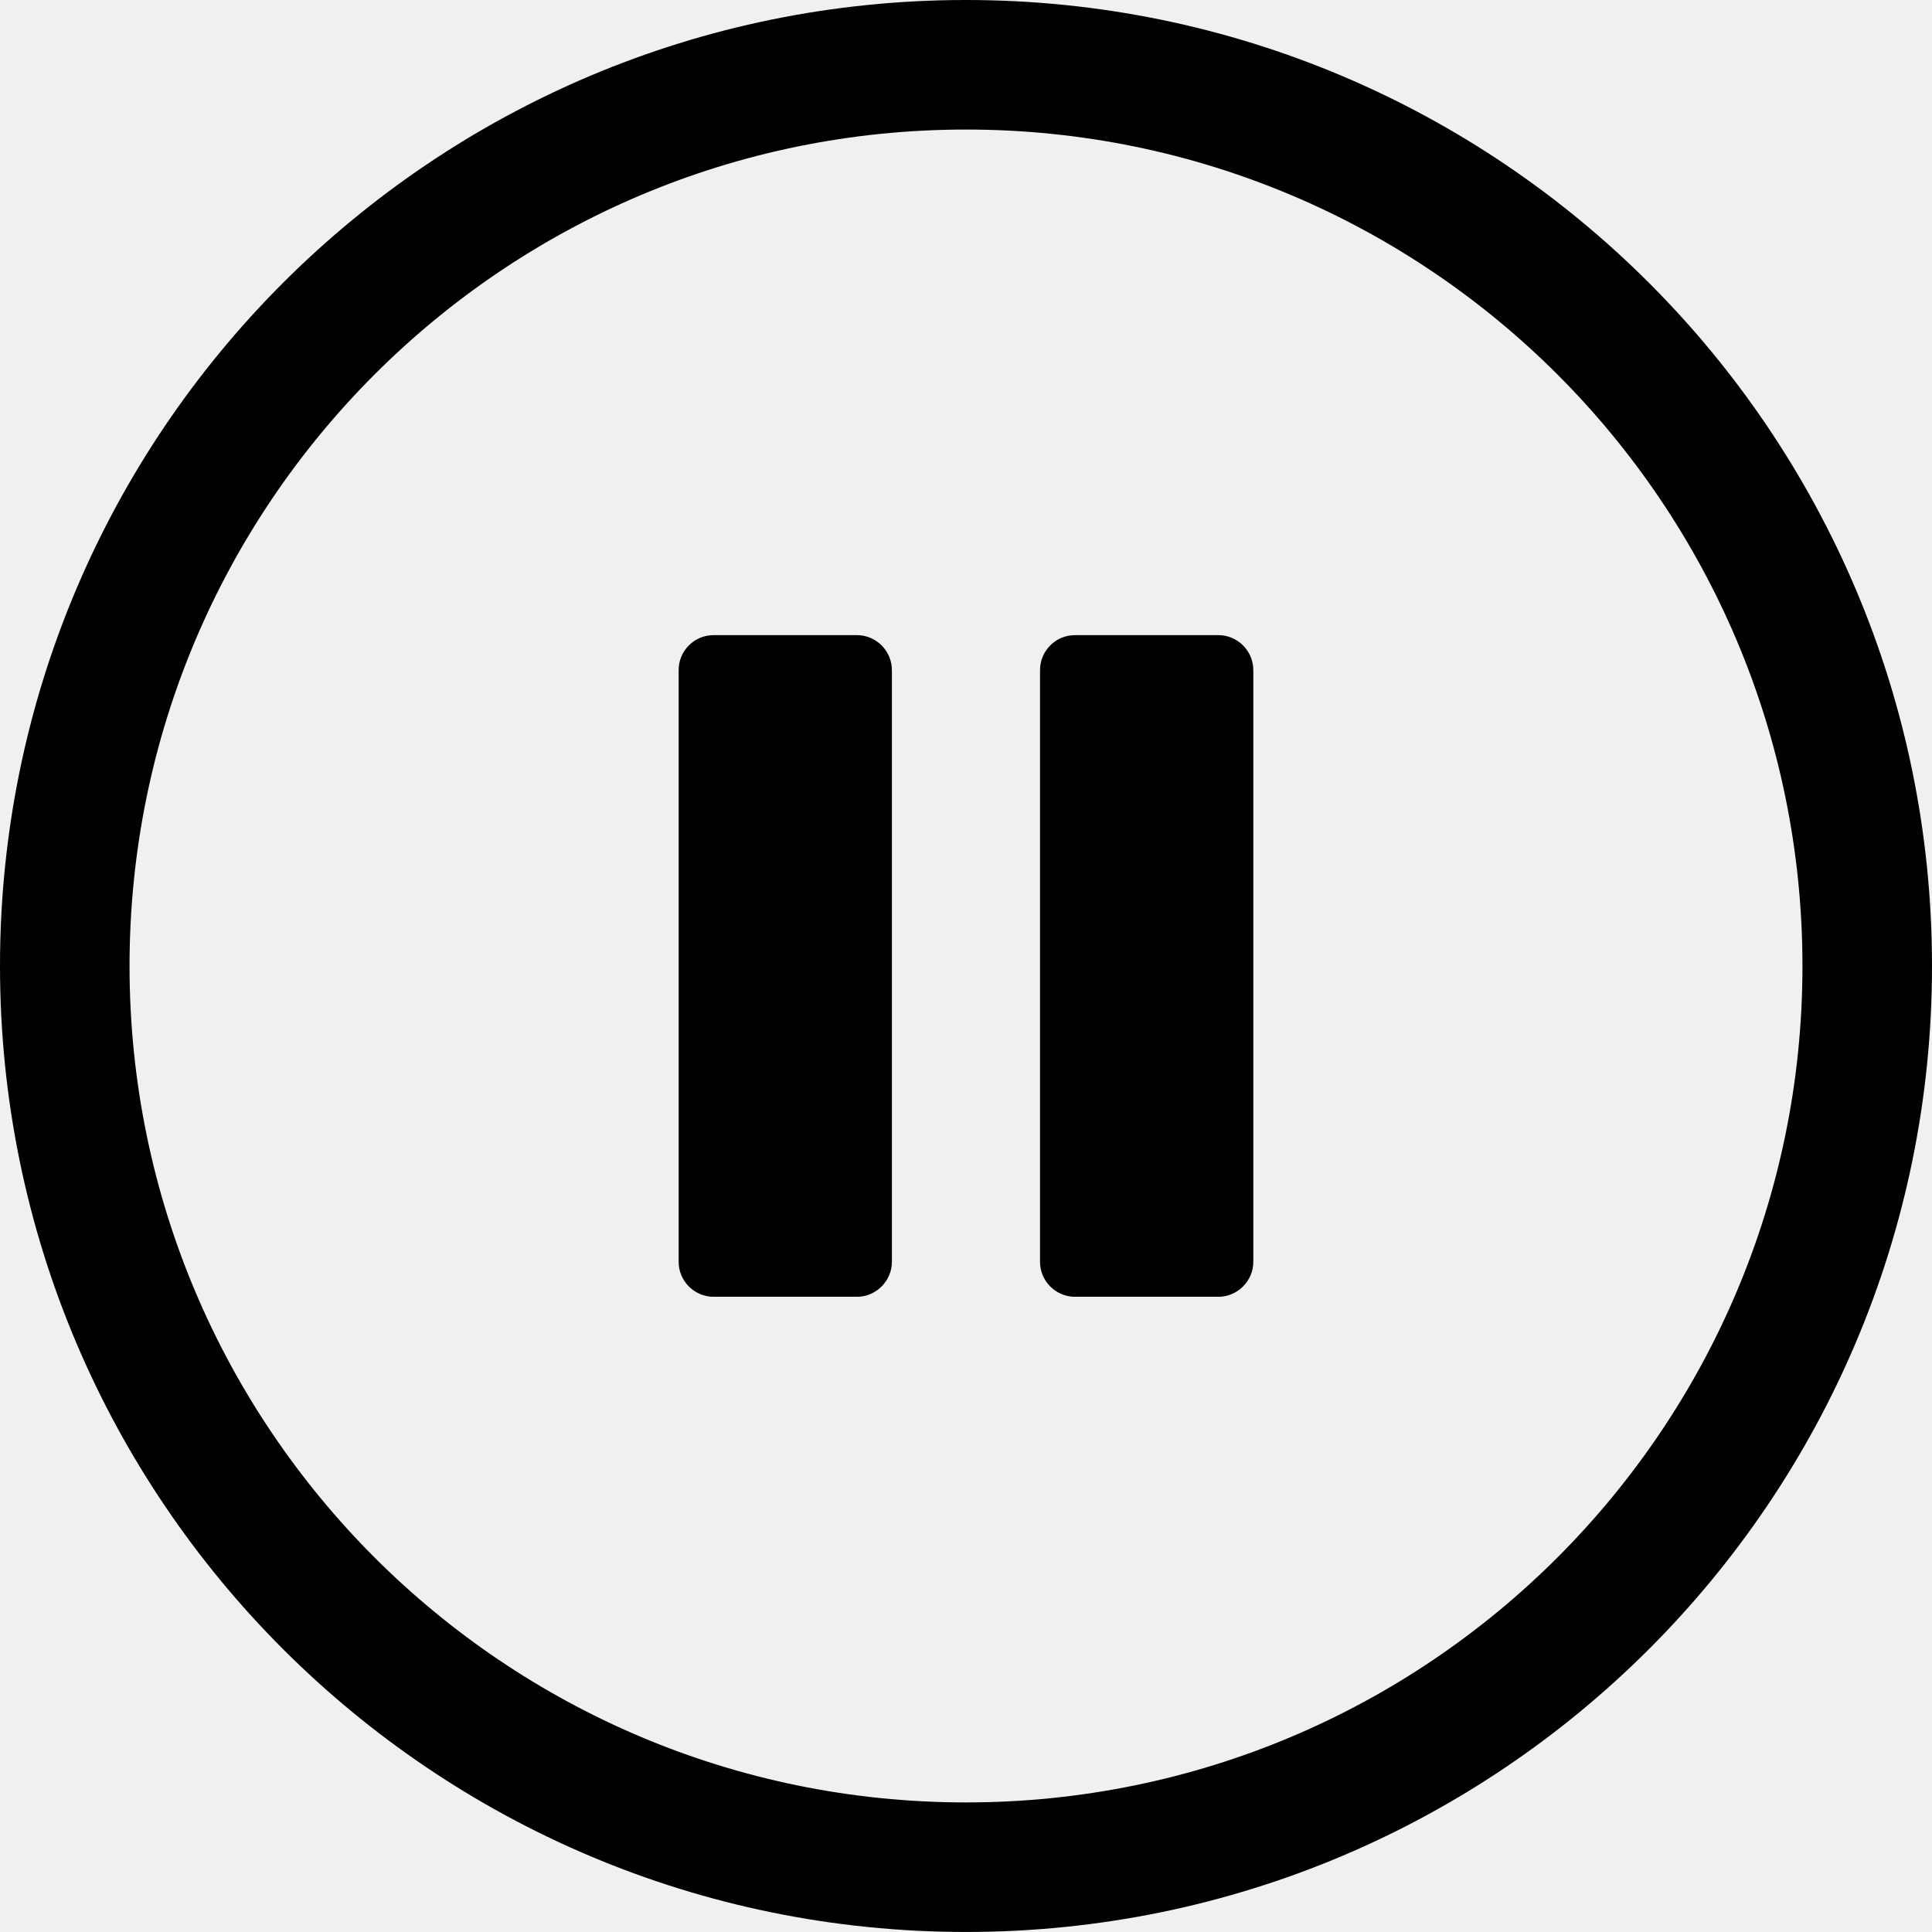
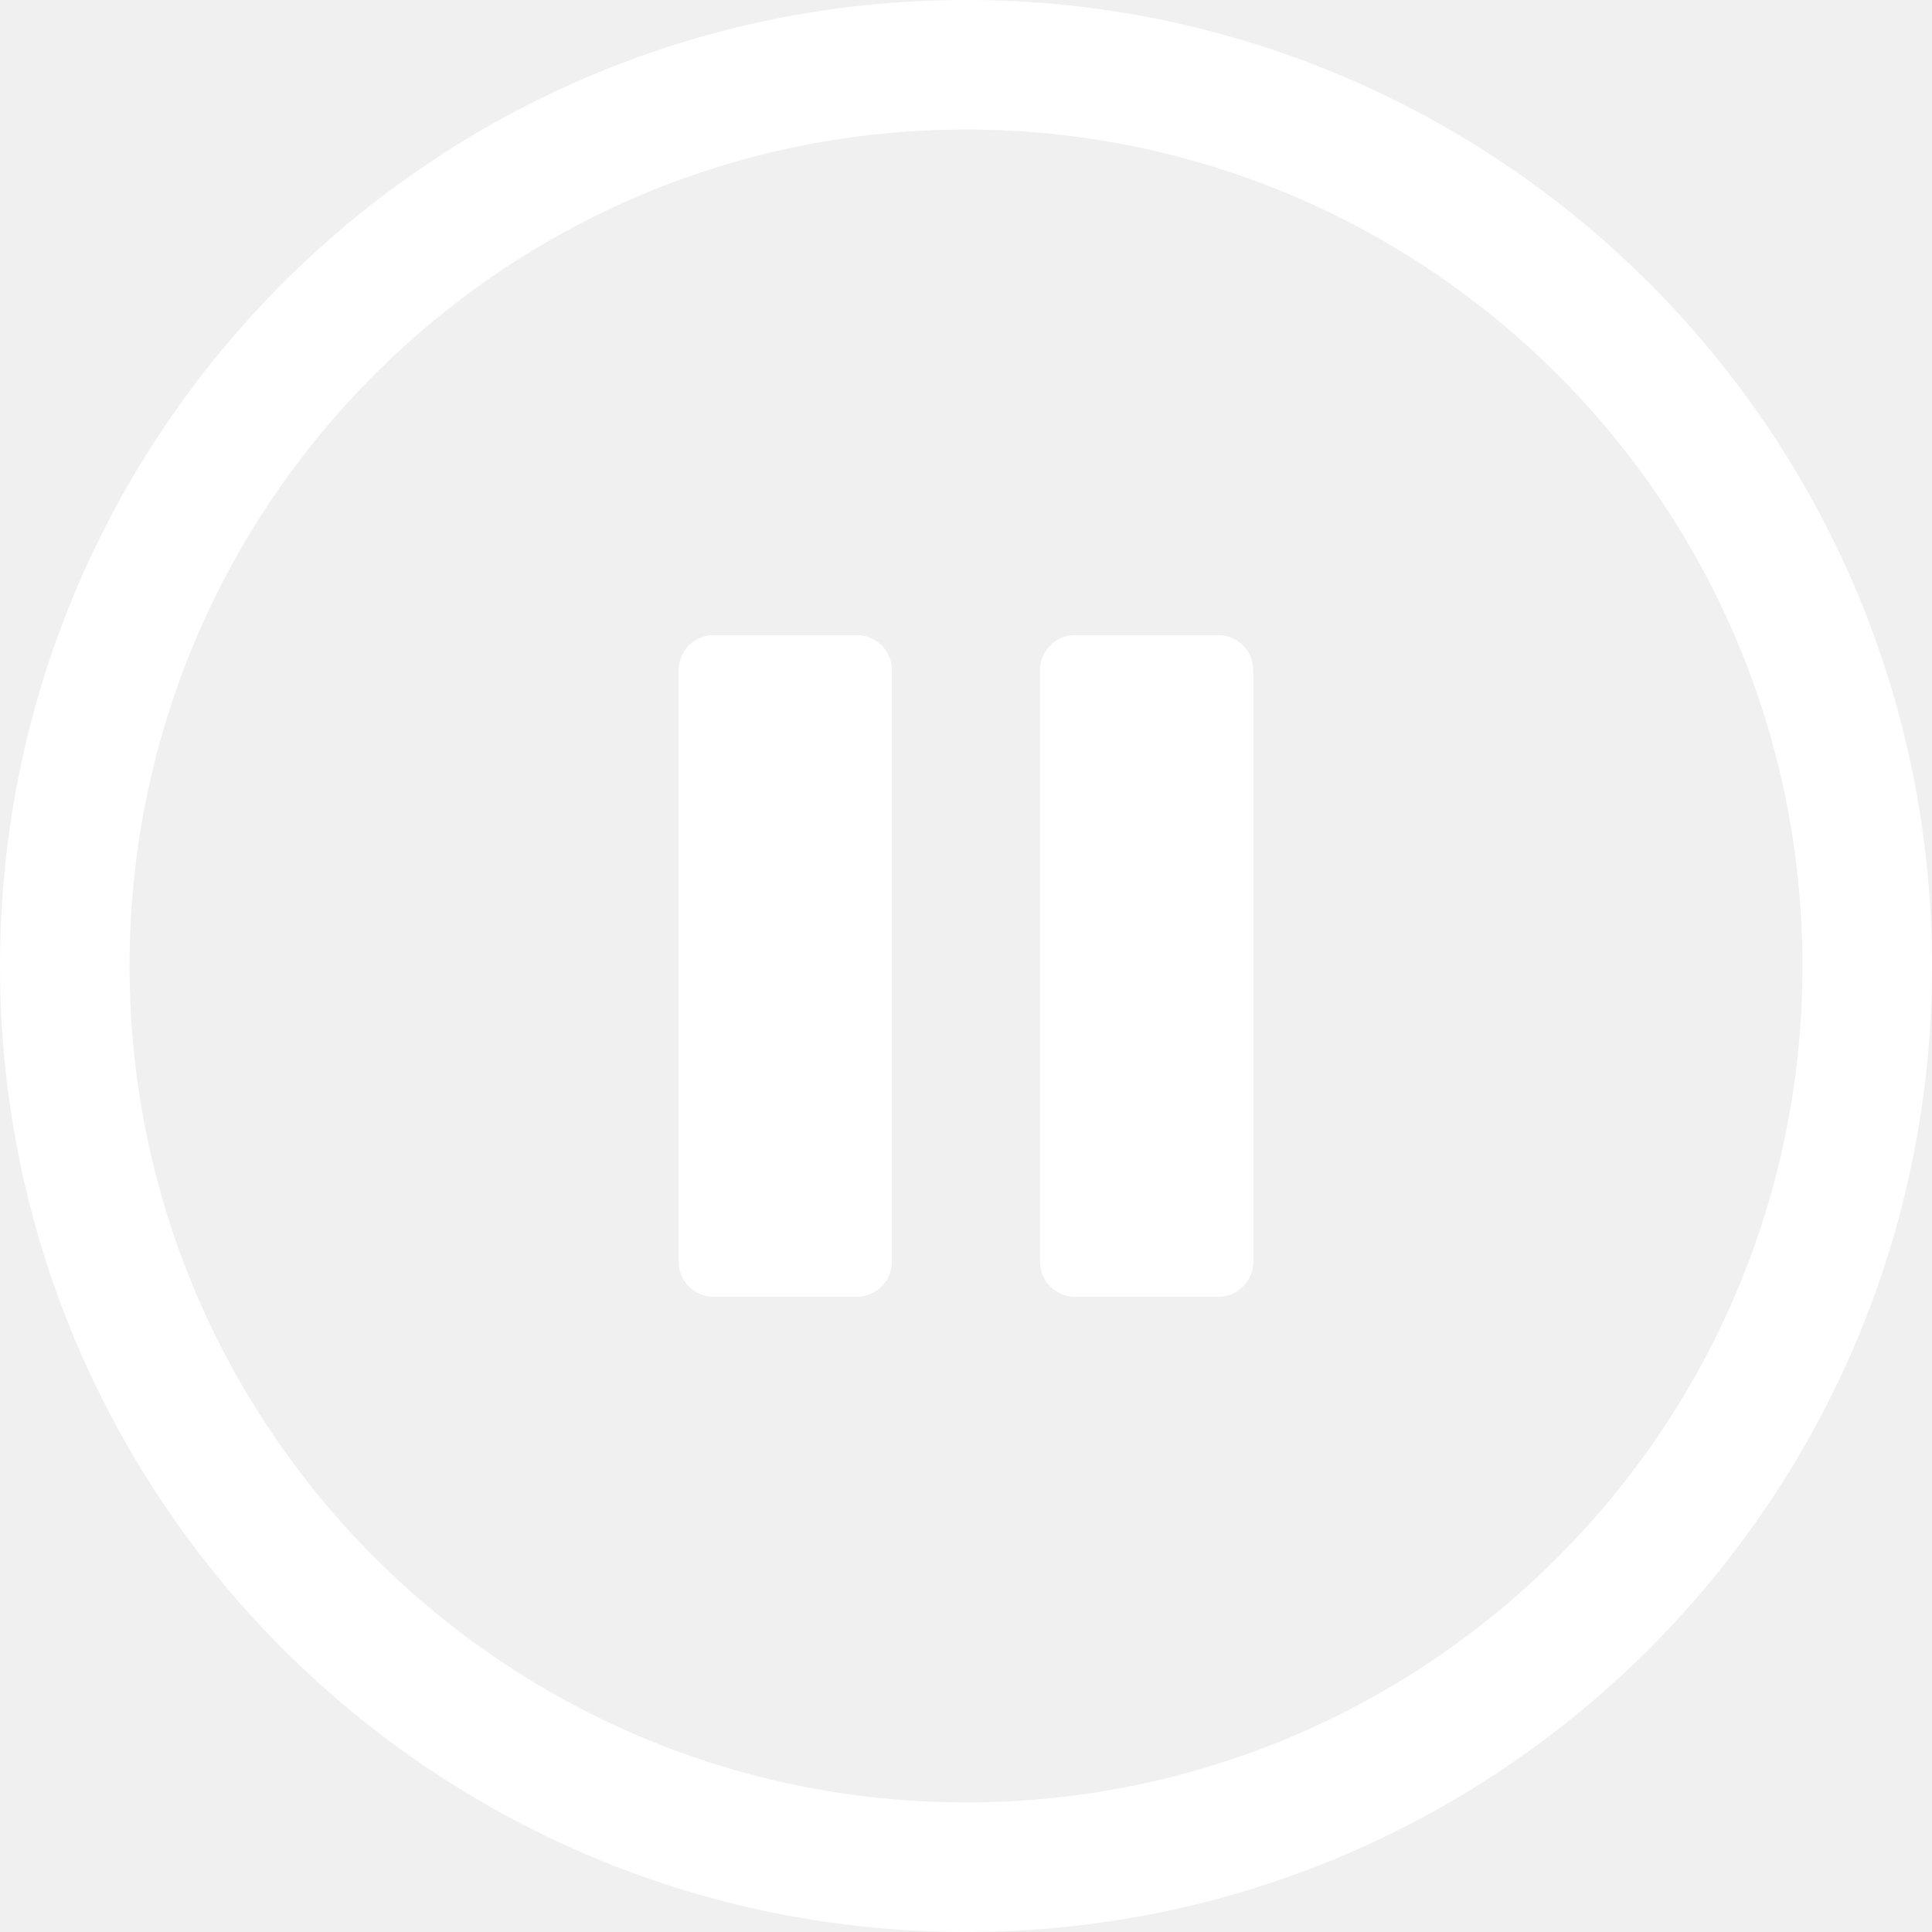
- <svg xmlns="http://www.w3.org/2000/svg" shape-rendering="geometricPrecision" text-rendering="geometricPrecision" image-rendering="optimizeQuality" fill-rule="evenodd" clip-rule="evenodd" viewBox="0 0 512 511.99">
+ <svg xmlns="http://www.w3.org/2000/svg" fill="white" shape-rendering="geometricPrecision" text-rendering="geometricPrecision" image-rendering="optimizeQuality" fill-rule="evenodd" clip-rule="evenodd" viewBox="0 0 512 511.99">
  <path fill-rule="nonzero" d="M256 0c70.68 0 134.7 28.66 181.02 74.98C483.34 121.3 512 185.32 512 256s-28.66 134.69-74.98 181.01C390.7 483.33 326.68 511.99 256 511.99s-134.7-28.66-181.02-74.98C28.66 390.69 0 326.68 0 256c0-70.68 28.66-134.7 74.98-181.02C121.3 28.66 185.32 0 256 0zm-66.92 168.32h38.04c5.09 0 9.24 4.21 9.24 9.24v156.87c0 5.03-4.19 9.23-9.24 9.23h-38.04c-5.03 0-9.23-4.16-9.23-9.23V177.56c0-5.09 4.15-9.24 9.23-9.24zm95.77 0h38.06c5.08 0 9.23 4.2 9.23 9.24v156.87c0 5.03-4.19 9.23-9.23 9.23h-38.06c-5.04 0-9.23-4.16-9.23-9.23V177.56c0-5.09 4.16-9.24 9.23-9.24zm127.9-69.07C372.64 59.15 317.21 34.33 256 34.33c-61.21 0-116.64 24.82-156.75 64.92-40.1 40.11-64.92 95.54-64.92 156.75 0 61.21 24.82 116.63 64.92 156.74 40.11 40.1 95.54 64.92 156.75 64.92 61.21 0 116.64-24.82 156.75-64.92 40.1-40.11 64.92-95.53 64.92-156.74 0-61.21-24.82-116.64-64.92-156.75z" />
</svg>
